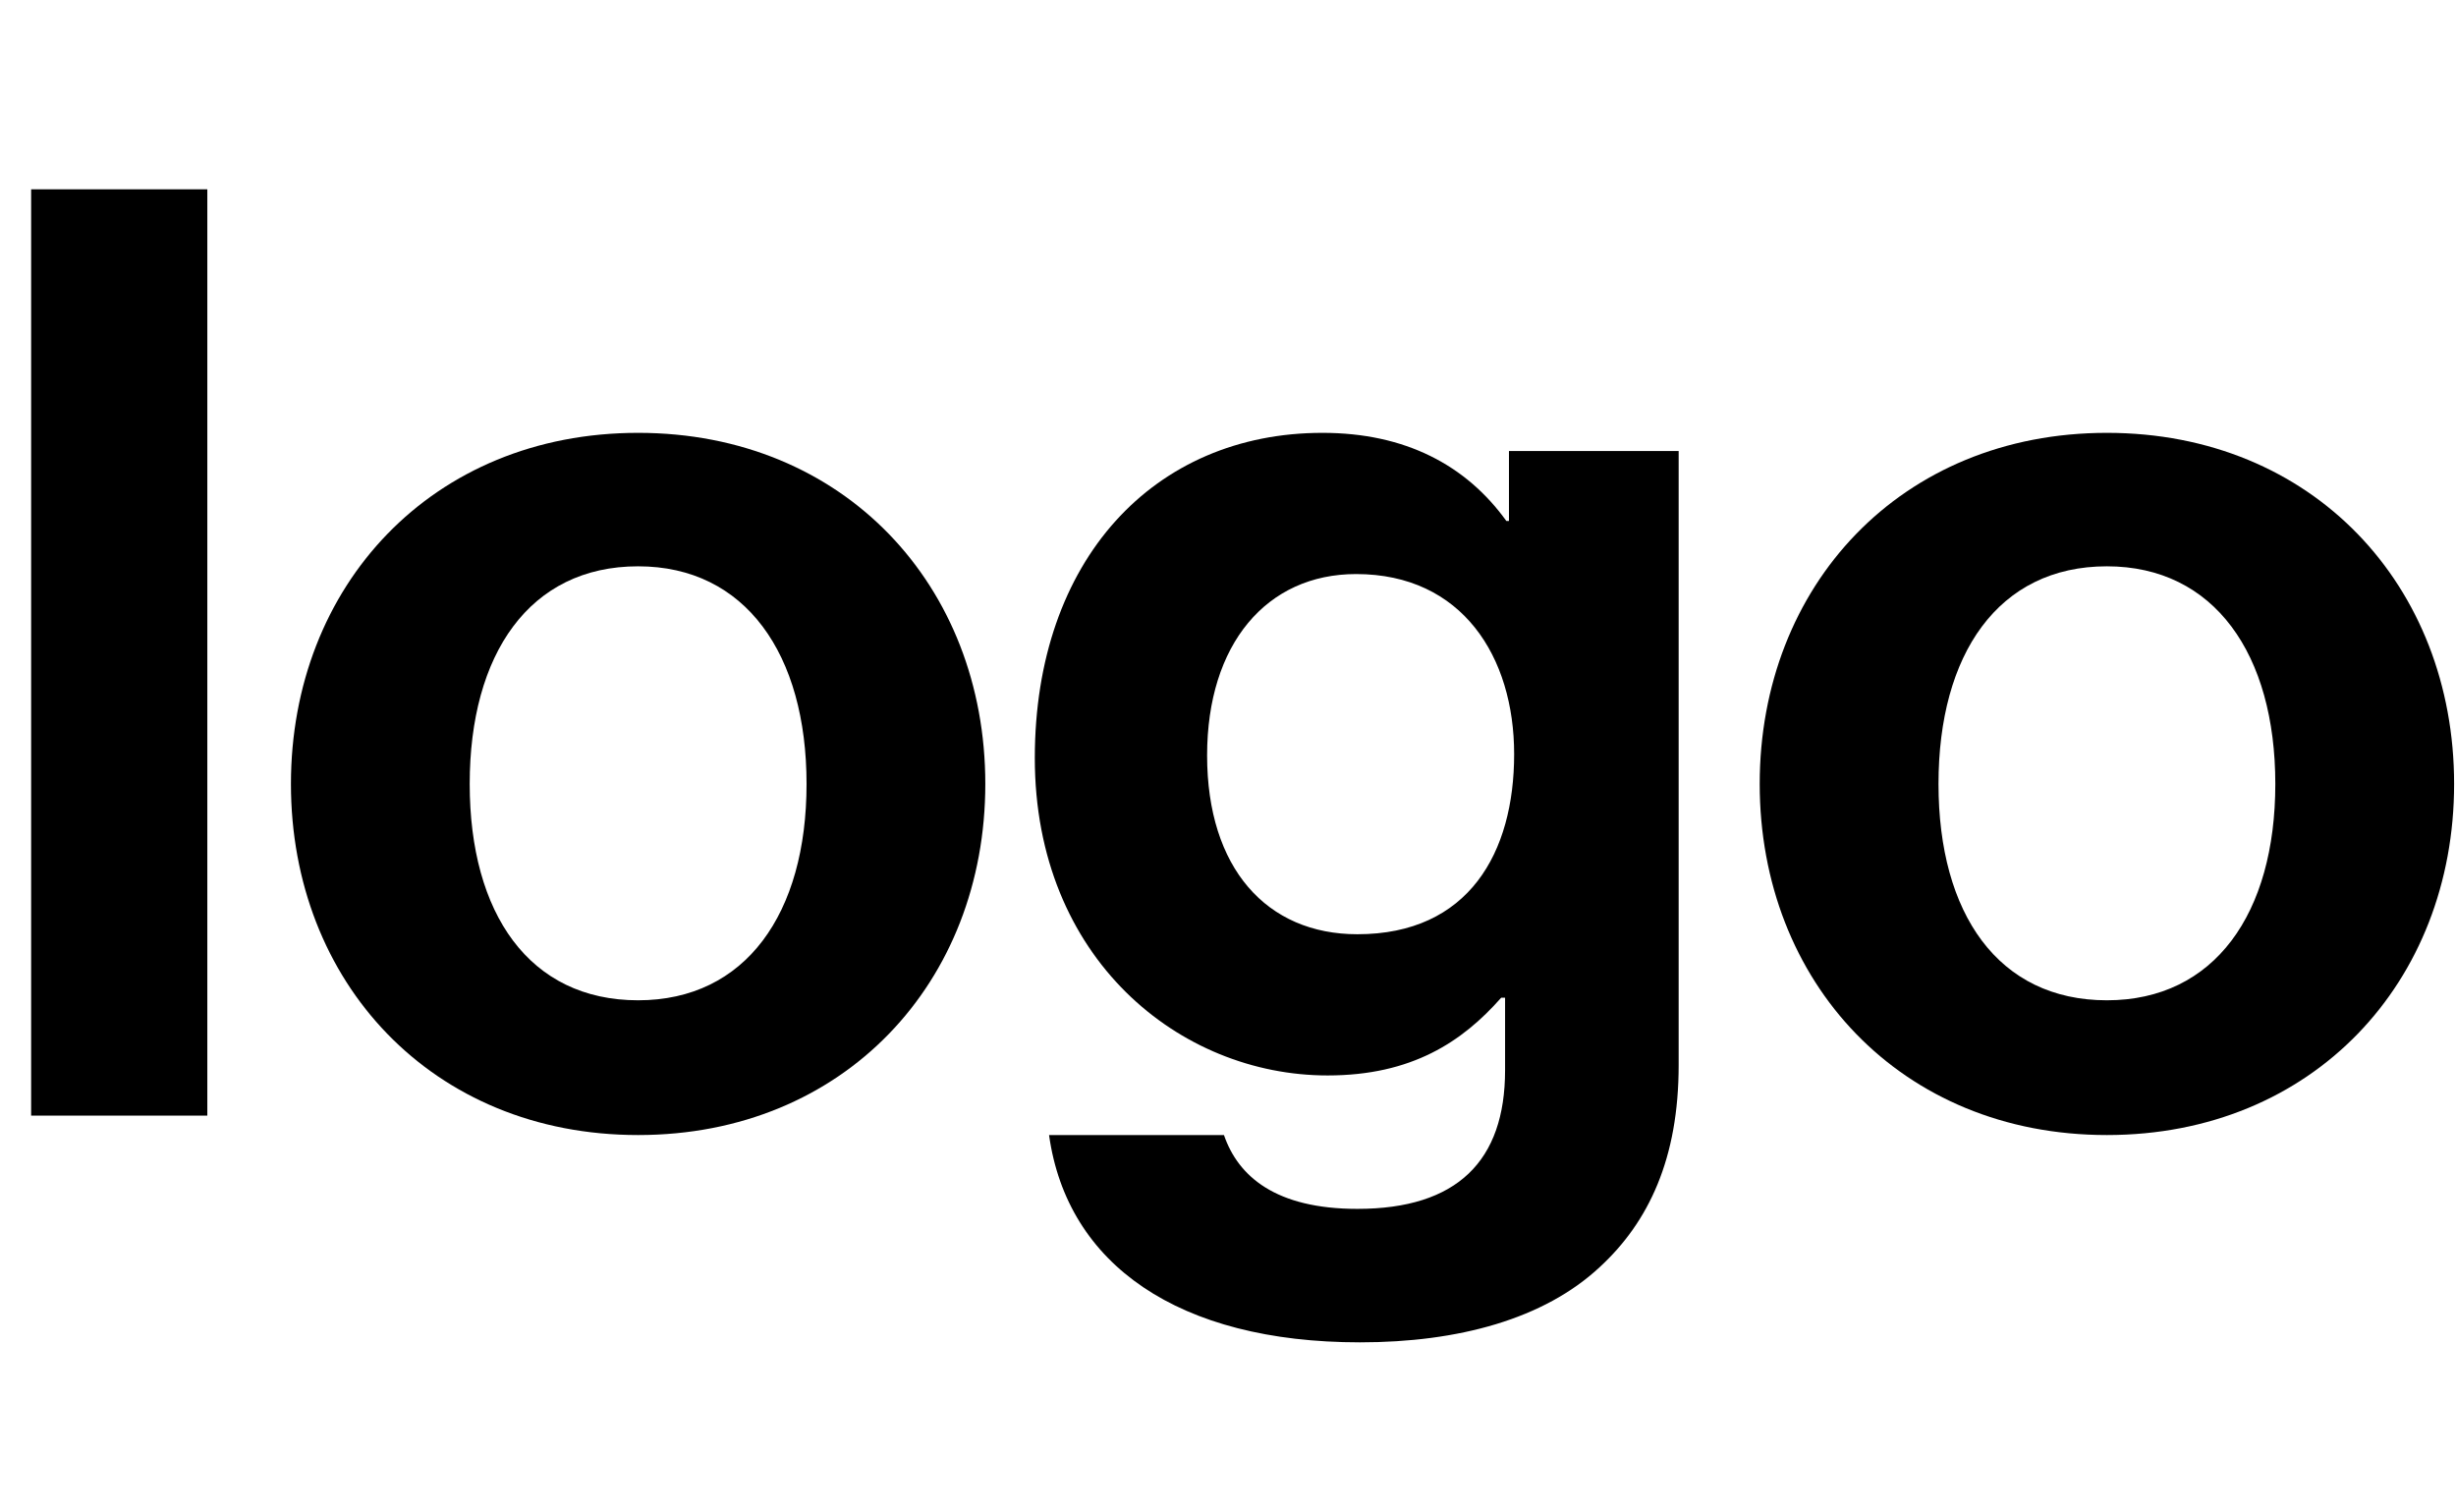
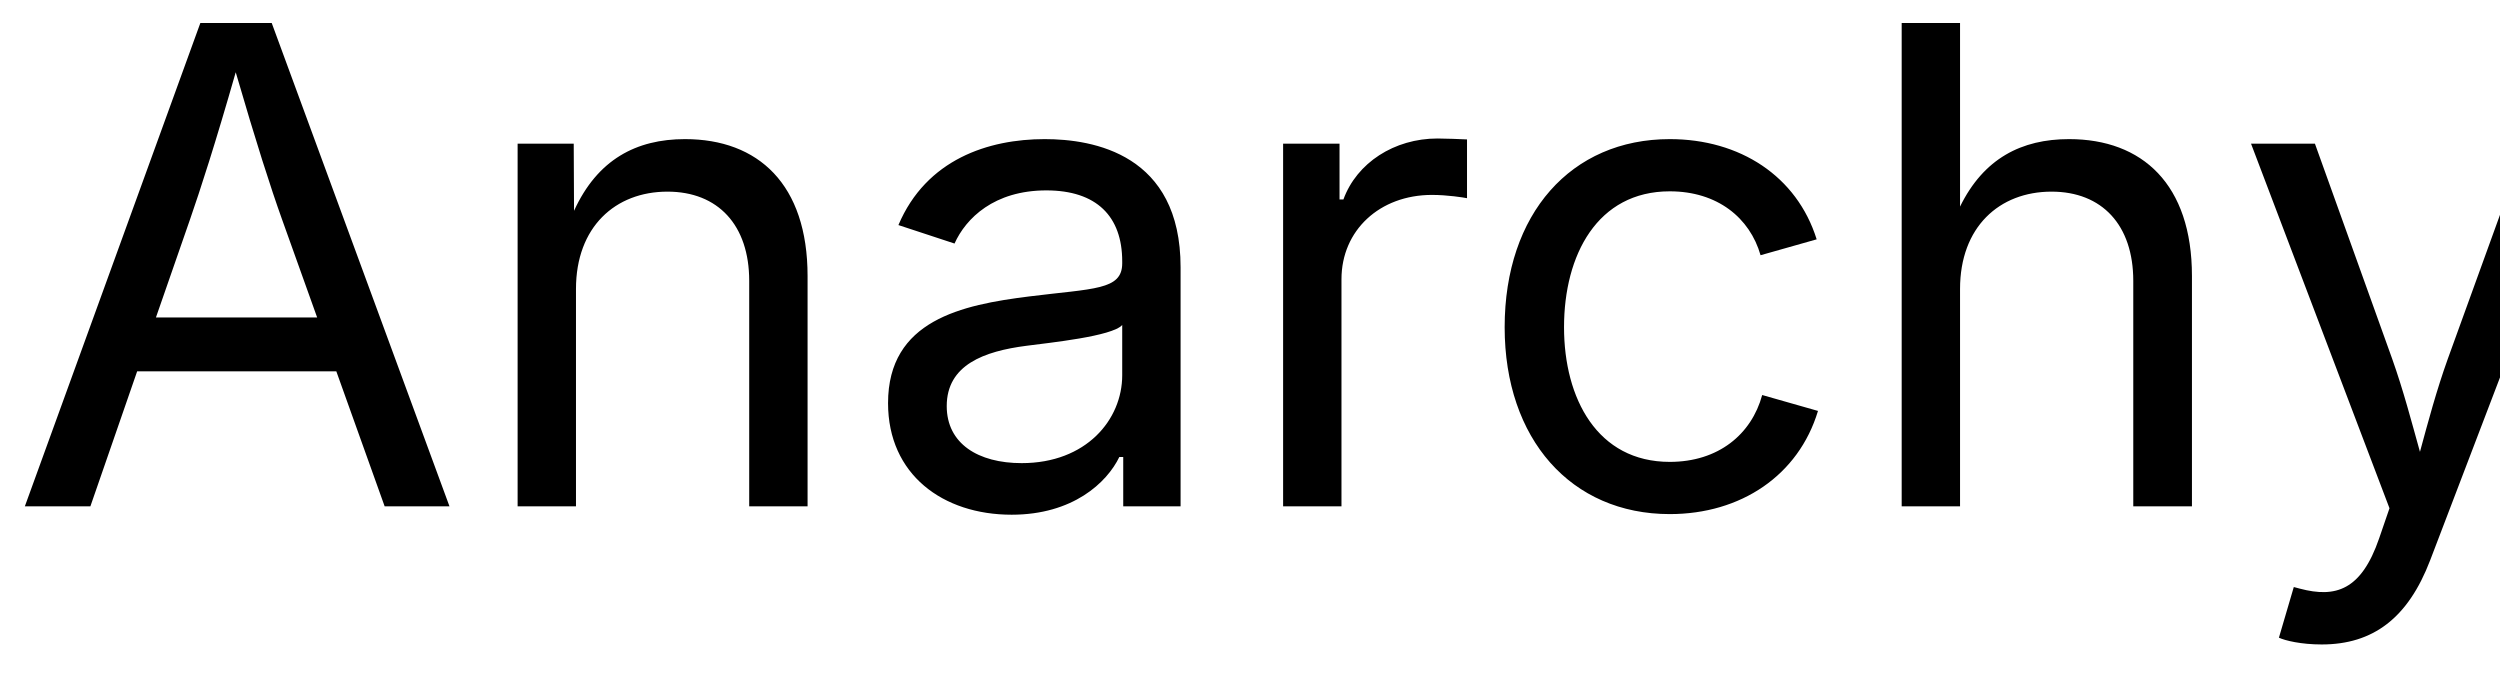
- <svg xmlns="http://www.w3.org/2000/svg" width="65" height="40" viewBox="0 0 65 40" fill="#000">
-   <path d="M0.824 29.524H5.487V5.01H0.824V29.524Z" />
-   <path d="M16.888 30.038C22.34 30.038 26.077 25.992 26.077 20.747C26.077 15.501 22.34 11.455 16.888 11.455C11.437 11.455 7.7 15.501 7.7 20.747C7.7 25.992 11.437 30.038 16.888 30.038ZM16.888 26.472C14.008 26.472 12.431 24.175 12.431 20.747C12.431 17.318 14.008 14.987 16.888 14.987C19.734 14.987 21.346 17.318 21.346 20.747C21.346 24.175 19.734 26.472 16.888 26.472Z" />
-   <path d="M35.993 35.524C38.599 35.524 40.862 34.907 42.336 33.535C43.639 32.335 44.427 30.655 44.427 28.187V11.935H39.936V13.787H39.867C38.804 12.312 37.193 11.455 34.999 11.455C30.542 11.455 27.387 14.815 27.387 20.061C27.387 25.375 31.227 28.461 35.136 28.461C37.364 28.461 38.702 27.57 39.73 26.404H39.833V28.324C39.833 30.724 38.564 31.992 35.924 31.992C33.764 31.992 32.77 31.135 32.393 30.038H27.764C28.244 33.467 31.193 35.524 35.993 35.524ZM35.924 24.724C33.524 24.724 31.947 22.975 31.947 19.992C31.947 17.044 33.524 15.192 35.89 15.192C38.702 15.192 40.073 17.387 40.073 19.958C40.073 22.564 38.873 24.724 35.924 24.724Z" />
-   <path d="M55.761 30.038C61.212 30.038 64.95 25.992 64.95 20.747C64.95 15.501 61.212 11.455 55.761 11.455C50.31 11.455 46.572 15.501 46.572 20.747C46.572 25.992 50.31 30.038 55.761 30.038ZM55.761 26.472C52.881 26.472 51.304 24.175 51.304 20.747C51.304 17.318 52.881 14.987 55.761 14.987C58.607 14.987 60.218 17.318 60.218 20.747C60.218 24.175 58.607 26.472 55.761 26.472Z" />
+ <svg xmlns="http://www.w3.org/2000/svg" viewBox="0 178.222 501.284 137.749">
+   <defs>
+     <style>
+       @font-face {
+         font-family: 'Inter';
+         src: url('https://fonts.gstatic.com/s/inter/v12/UcCO3FwrMBGBwaW0s1Y-FFM5gA.ttf') format('truetype');
+       }
+       text {
+         fill: #000;
+         font-family: 'Inter', sans-serif;
+         font-size: 133.2px;
+         white-space: pre;
+       }
+     </style>
+   </defs>
+   <text x="1.611" y="279.74">Anarchy</text>
</svg>
